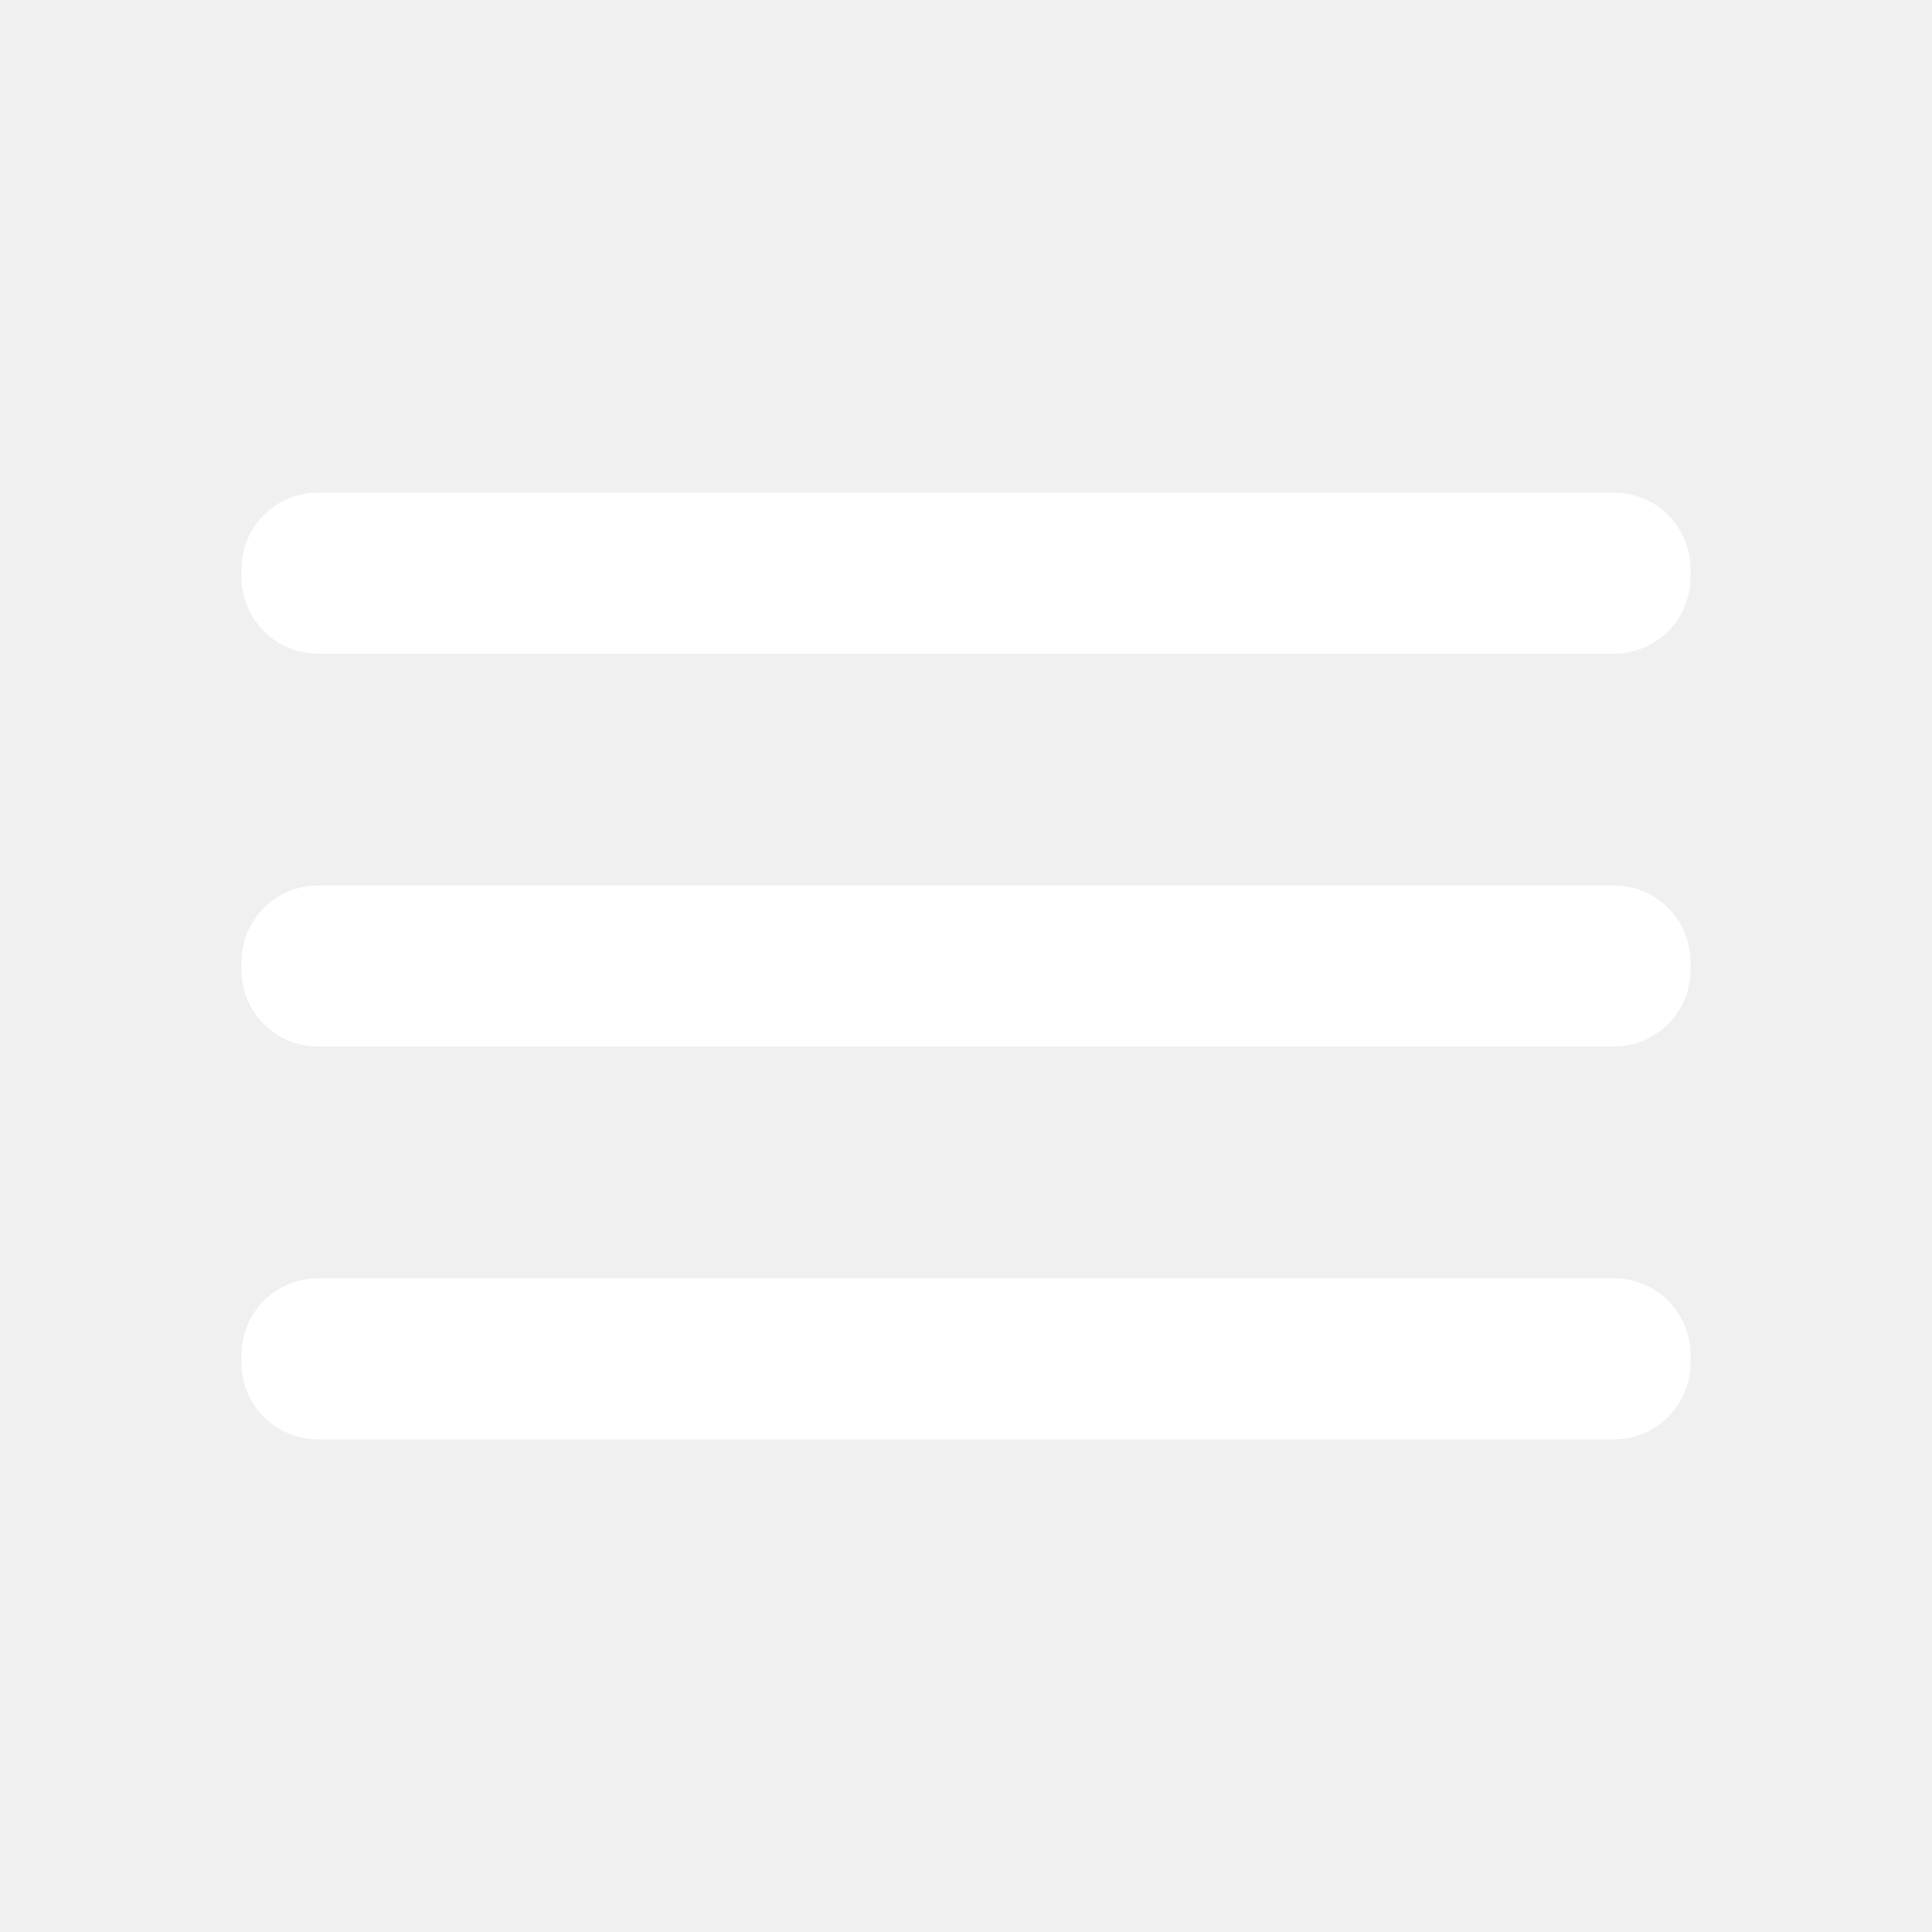
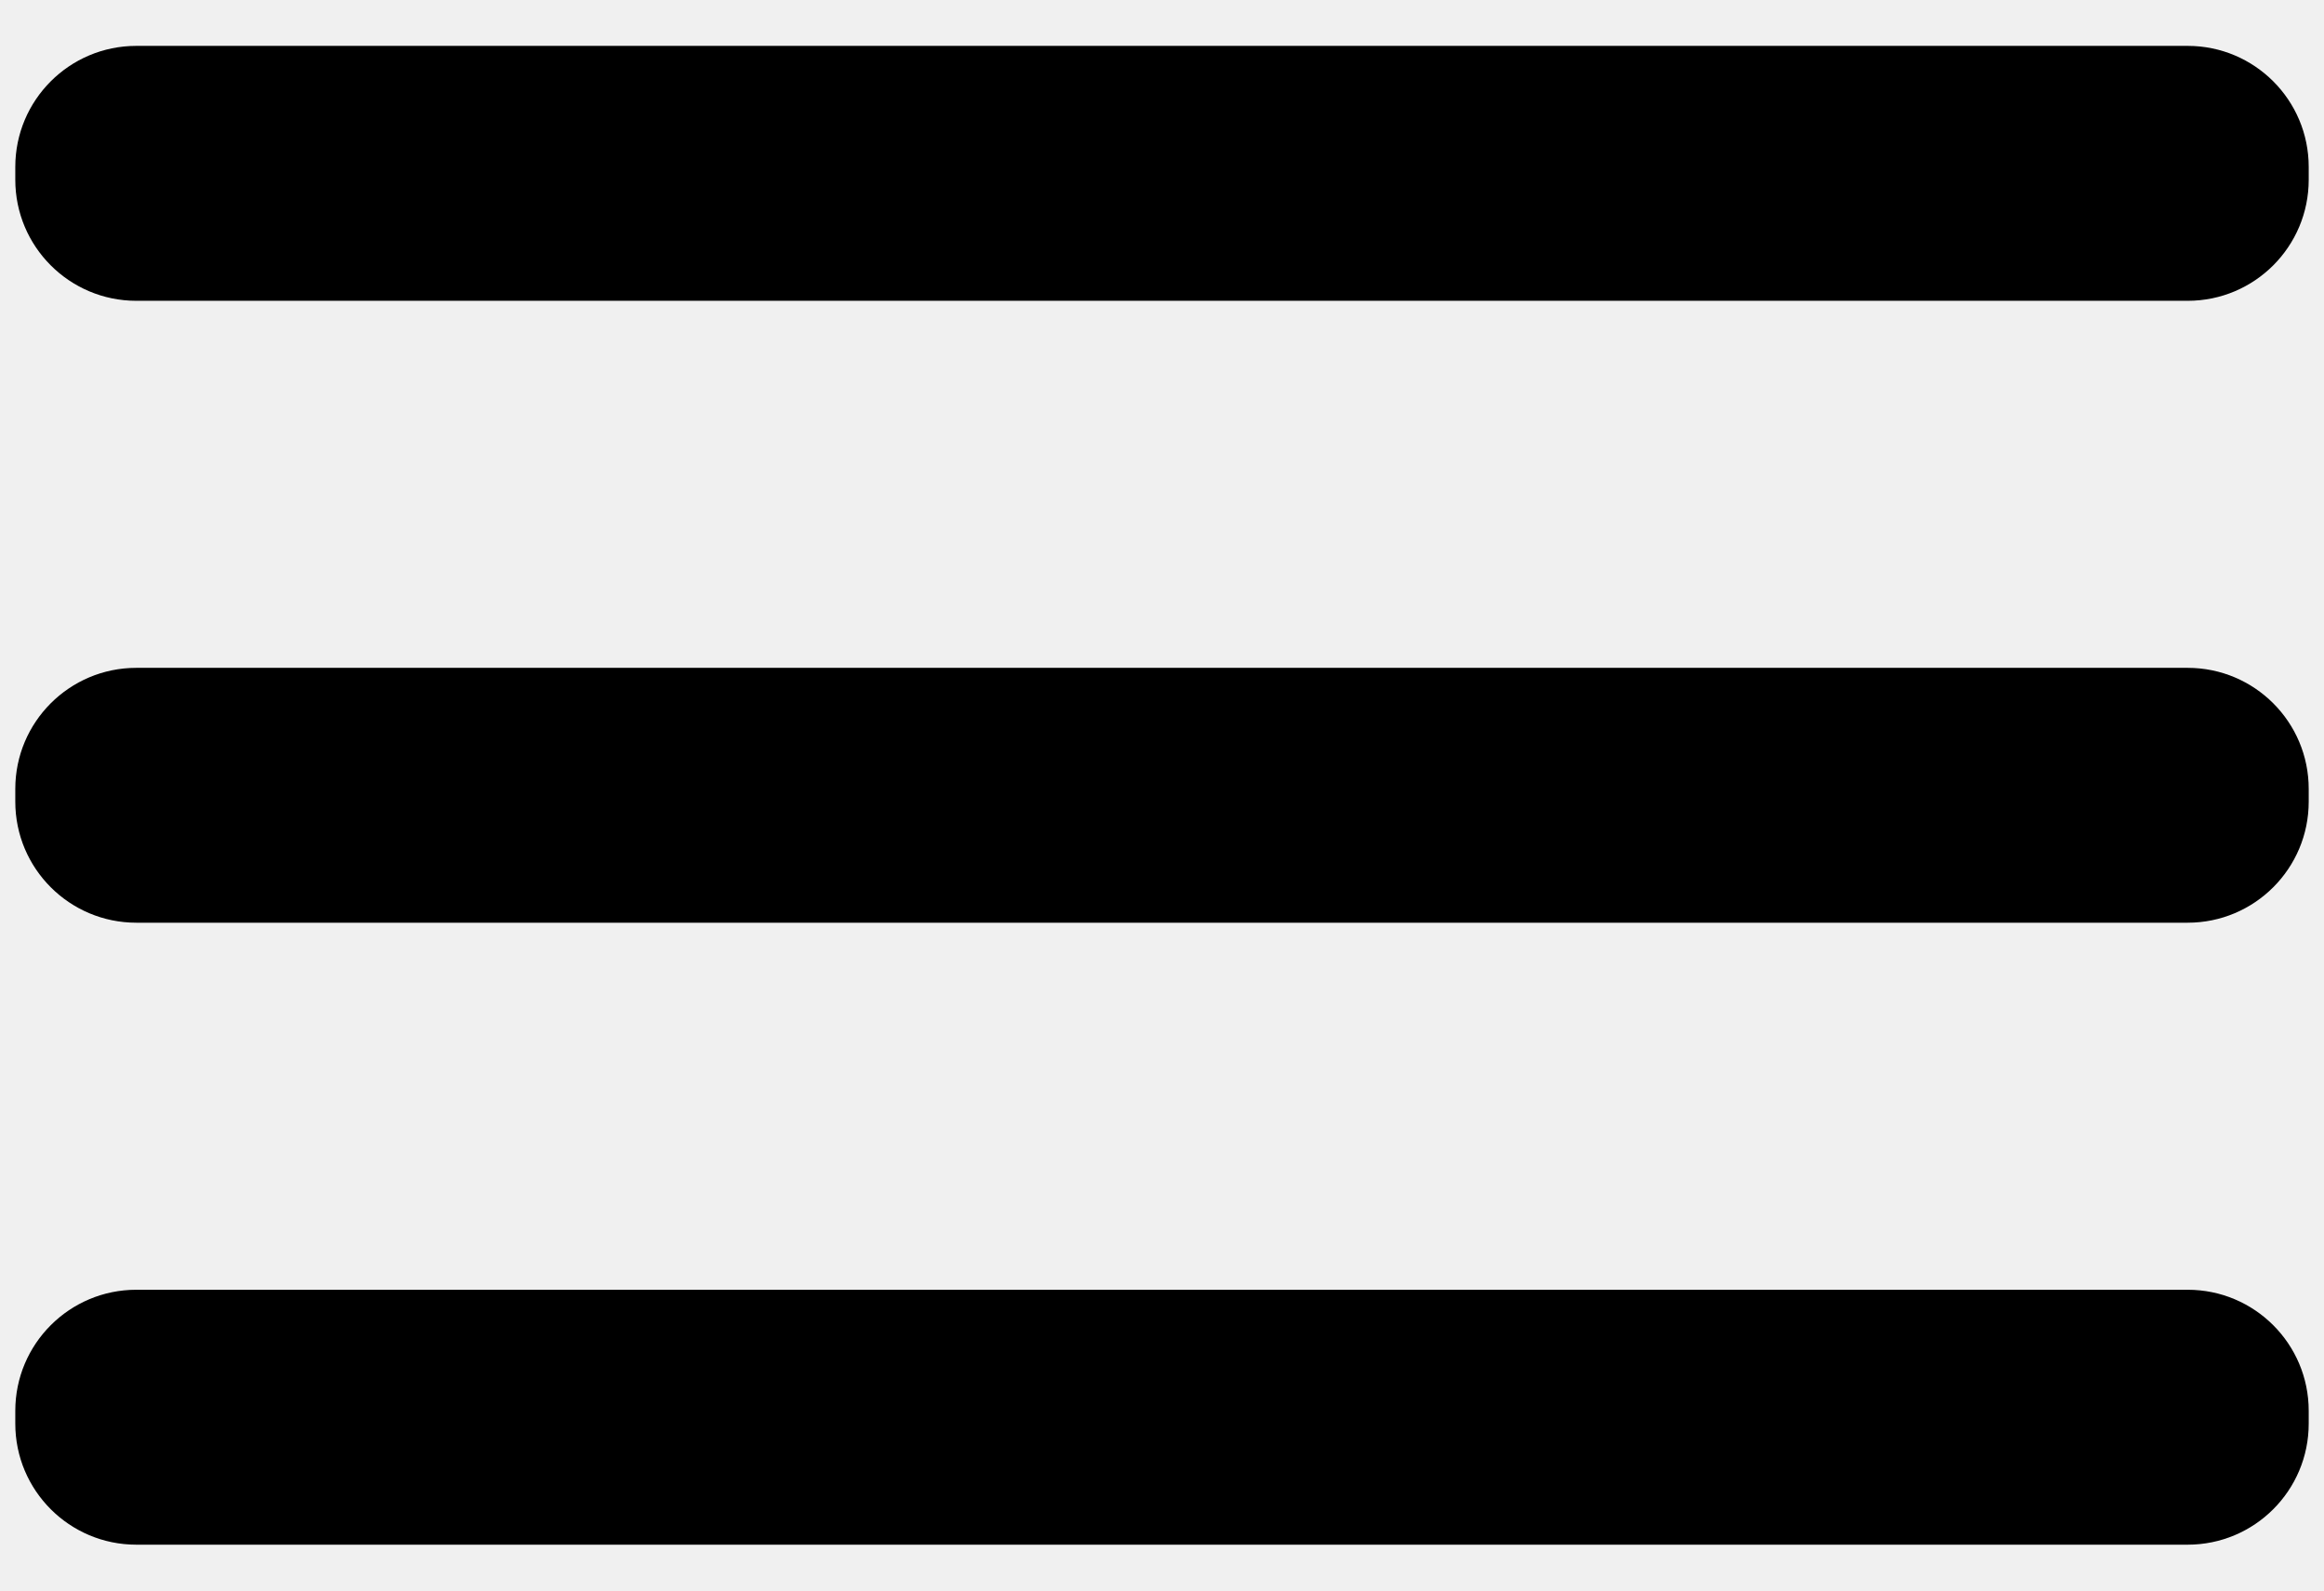
- <svg xmlns="http://www.w3.org/2000/svg" width="50" height="50" viewBox="0 0 50 50" fill="none">
-   <path d="M41.771 12.75H8.229C7.136 12.75 6.25 13.636 6.25 14.729V14.938C6.25 16.031 7.136 16.917 8.229 16.917H41.771C42.864 16.917 43.75 16.031 43.75 14.938V14.729C43.75 13.636 42.864 12.75 41.771 12.75Z" fill="white" />
-   <path d="M41.771 22.917H8.229C7.136 22.917 6.25 23.803 6.25 24.896V25.104C6.25 26.197 7.136 27.083 8.229 27.083H41.771C42.864 27.083 43.75 26.197 43.75 25.104V24.896C43.75 23.803 42.864 22.917 41.771 22.917Z" fill="white" />
-   <path d="M41.771 33.083H8.229C7.136 33.083 6.25 33.969 6.25 35.062V35.271C6.25 36.364 7.136 37.25 8.229 37.25H41.771C42.864 37.25 43.75 36.364 43.75 35.271V35.062C43.75 33.969 42.864 33.083 41.771 33.083Z" fill="white" />
+ <svg xmlns="http://www.w3.org/2000/svg" width="38" height="26" viewBox="0 0 38 26" fill="none">
+   <path d="M35.771 0.75H2.229C1.136 0.75 0.25 1.636 0.25 2.729V2.938C0.25 4.031 1.136 4.917 2.229 4.917H35.771C36.864 4.917 37.75 4.031 37.75 2.938V2.729C37.75 1.636 36.864 0.75 35.771 0.75Z" fill="black" />
+   <path d="M35.771 10.917H2.229C1.136 10.917 0.25 11.803 0.25 12.896V13.104C0.25 14.197 1.136 15.083 2.229 15.083H35.771C36.864 15.083 37.75 14.197 37.75 13.104V12.896C37.75 11.803 36.864 10.917 35.771 10.917Z" fill="black" />
+   <path d="M35.771 21.083H2.229C1.136 21.083 0.25 21.969 0.25 23.062V23.271C0.25 24.364 1.136 25.25 2.229 25.25H35.771C36.864 25.25 37.75 24.364 37.75 23.271V23.062C37.75 21.969 36.864 21.083 35.771 21.083Z" fill="black" />
</svg>
